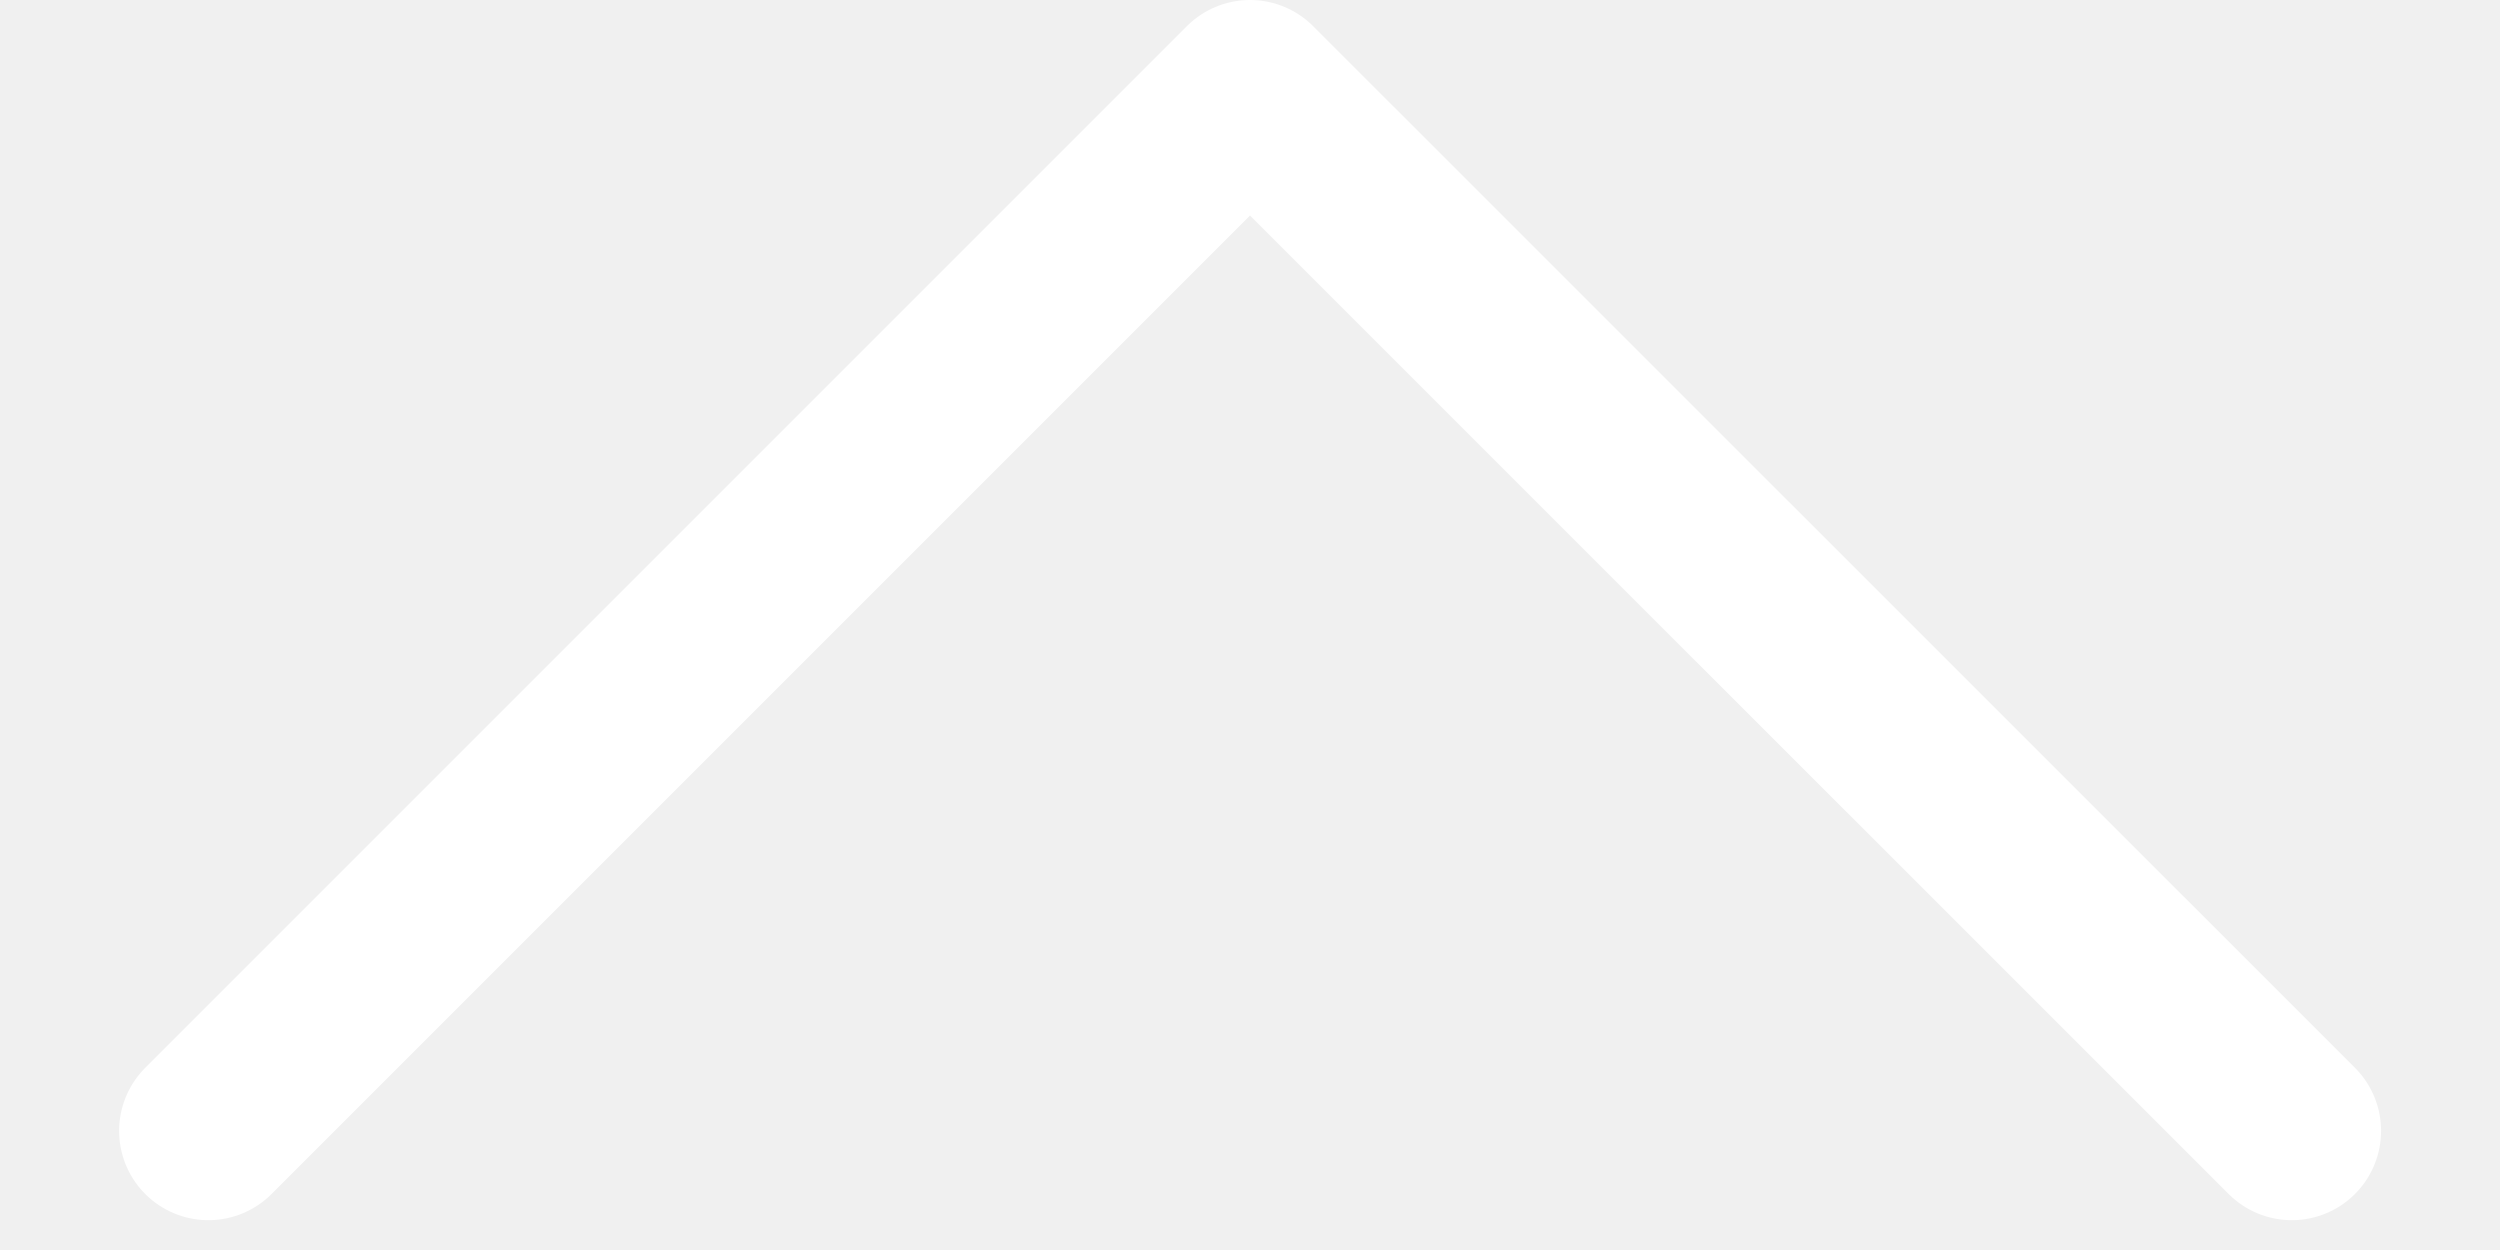
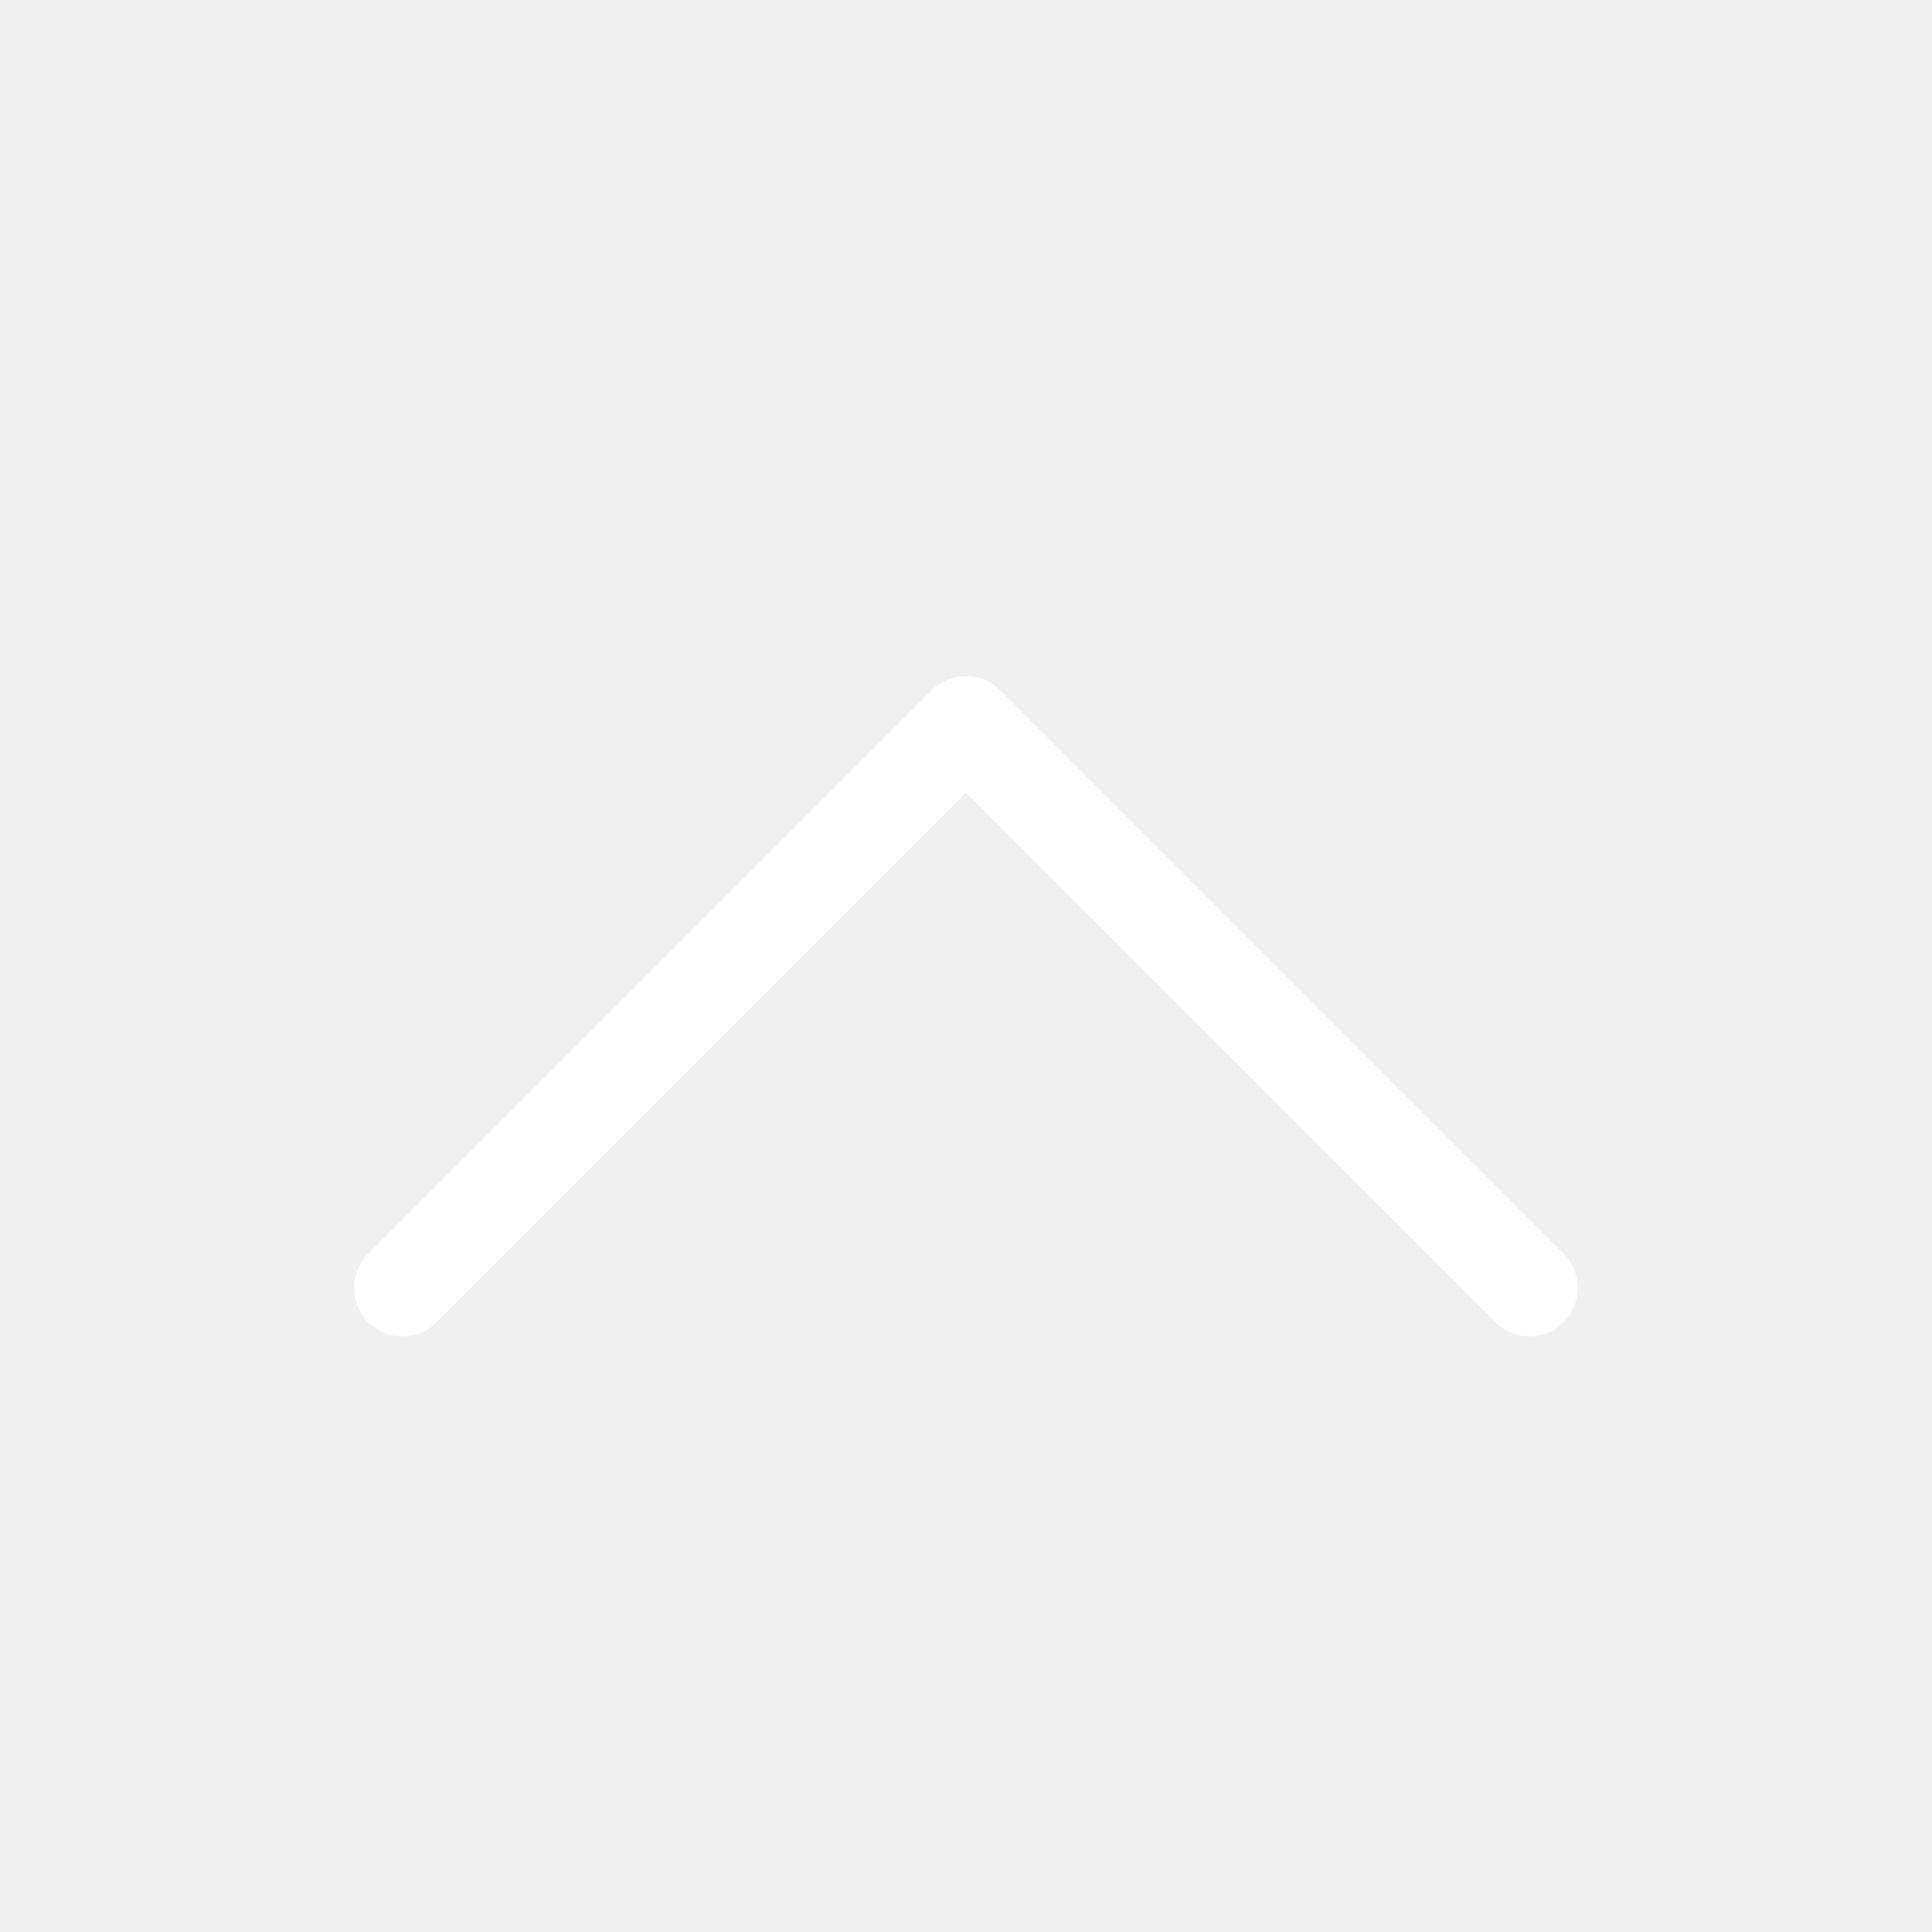
- <svg xmlns="http://www.w3.org/2000/svg" width="14" height="7" viewBox="0 0 14 7" fill="none">
-   <path d="M12.834 6.333L7 0.5L1.167 6.333" stroke="white" stroke-linecap="round" stroke-linejoin="round" />
+ <svg xmlns="http://www.w3.org/2000/svg" width="20" height="20" viewBox="0 0 20 20" fill="none">
+   <path d="M15.833 13.333L10 7.5L4.167 13.333" stroke="white" stroke-linecap="round" stroke-linejoin="round" />
</svg>
